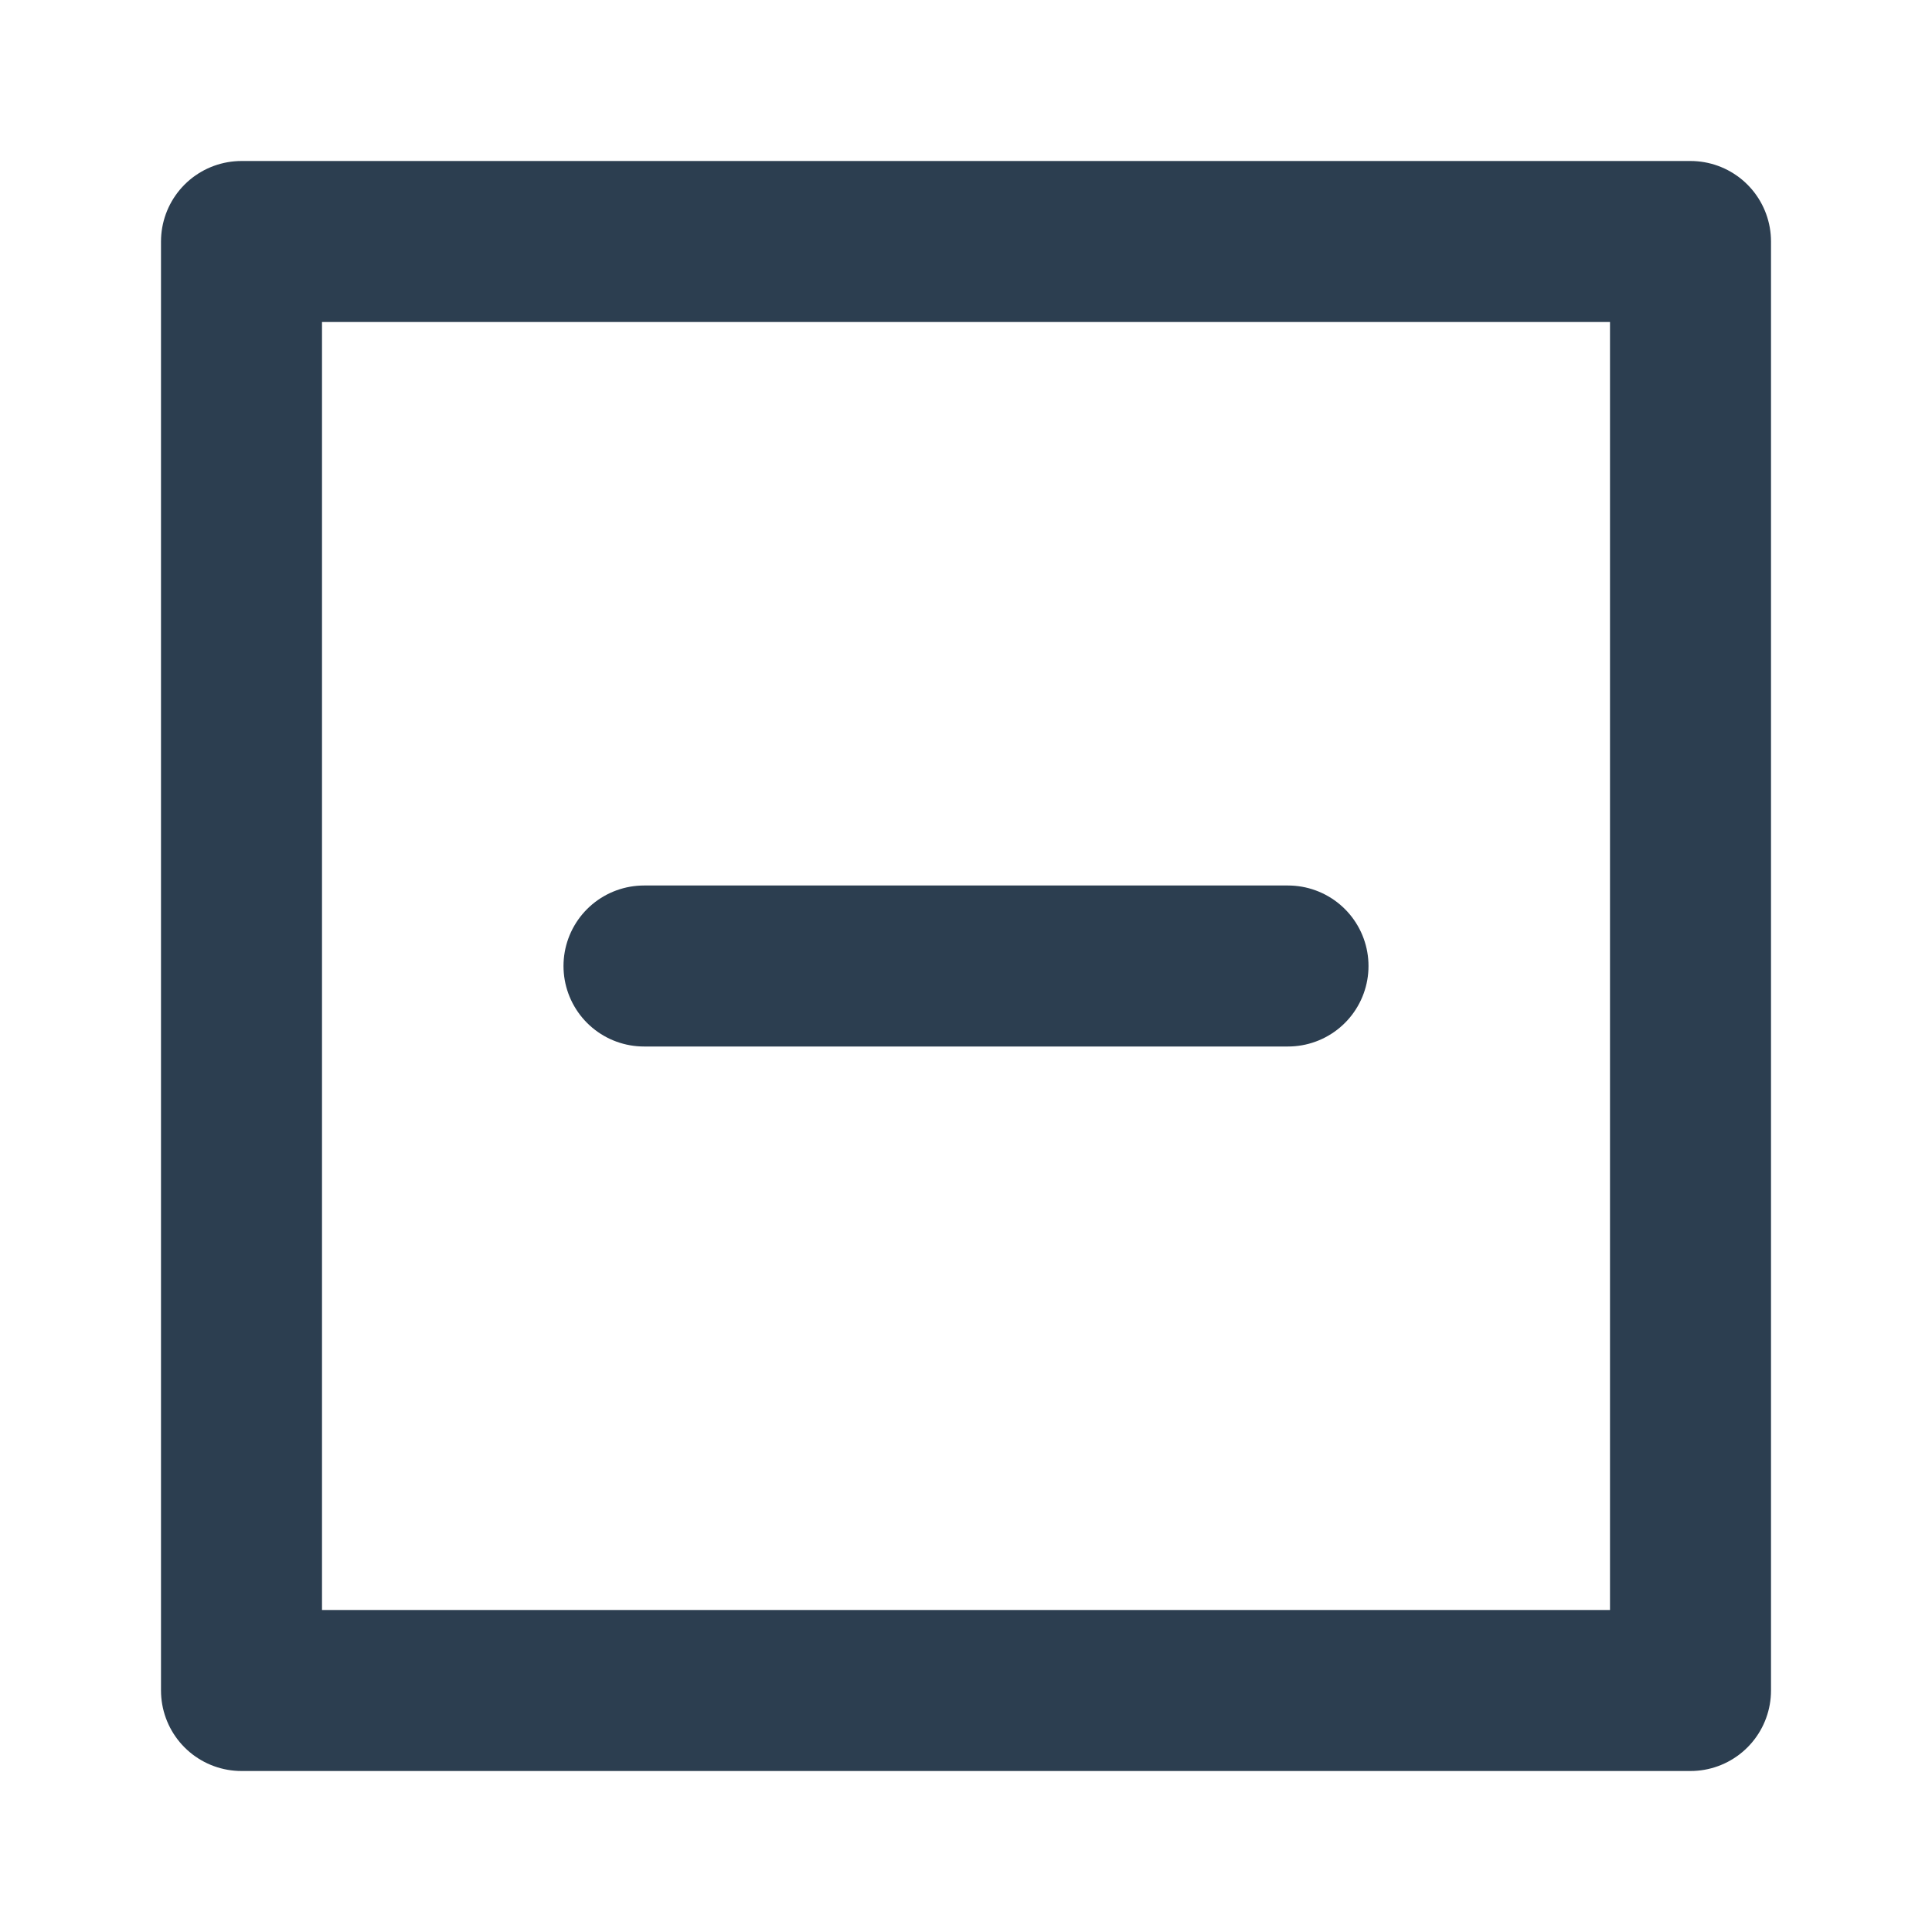
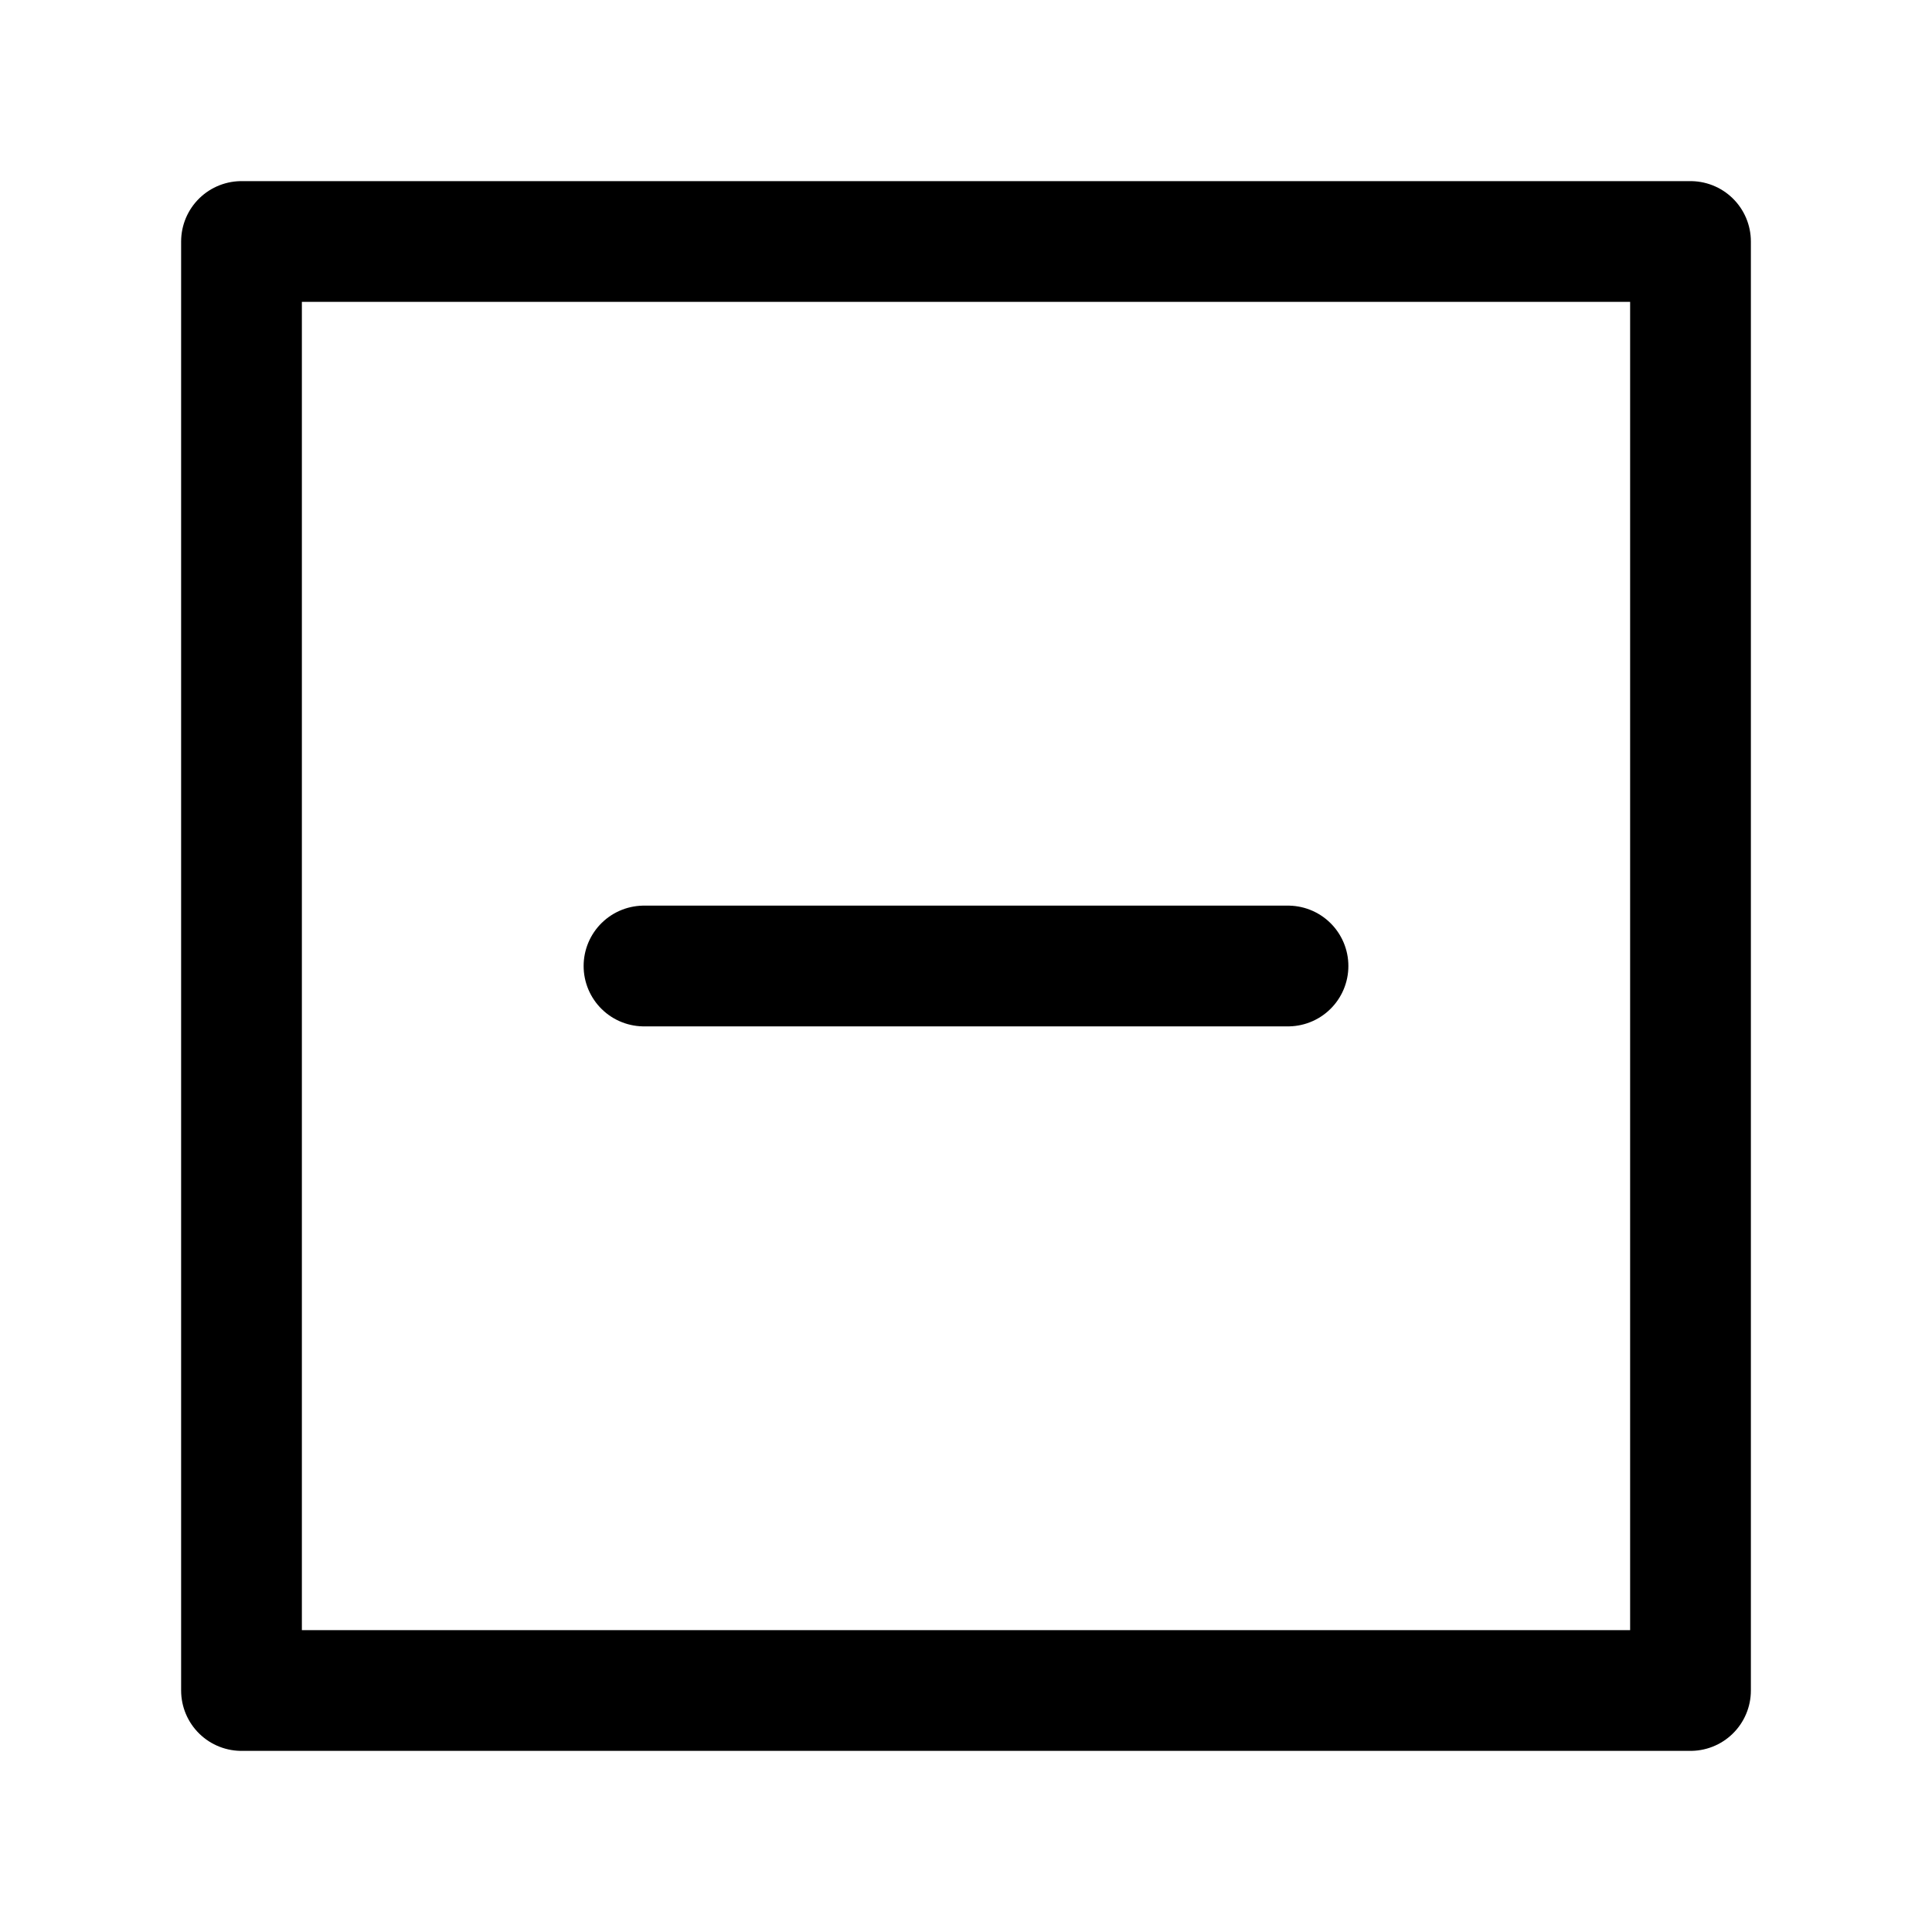
- <svg xmlns="http://www.w3.org/2000/svg" width="20" height="20" viewBox="0 0 24 24" fill="none" stroke="#2c3e50" stroke-width="2" stroke-linecap="round" stroke-linejoin="round">
+ <svg xmlns="http://www.w3.org/2000/svg" width="20" height="20" viewBox="0 0 24 24" fill="none" stroke="currentColor" stroke-width="1.5" stroke-linecap="round" stroke-linejoin="round">
  <path d="M3 3h18v18H3zM8 12h8" />
</svg>
